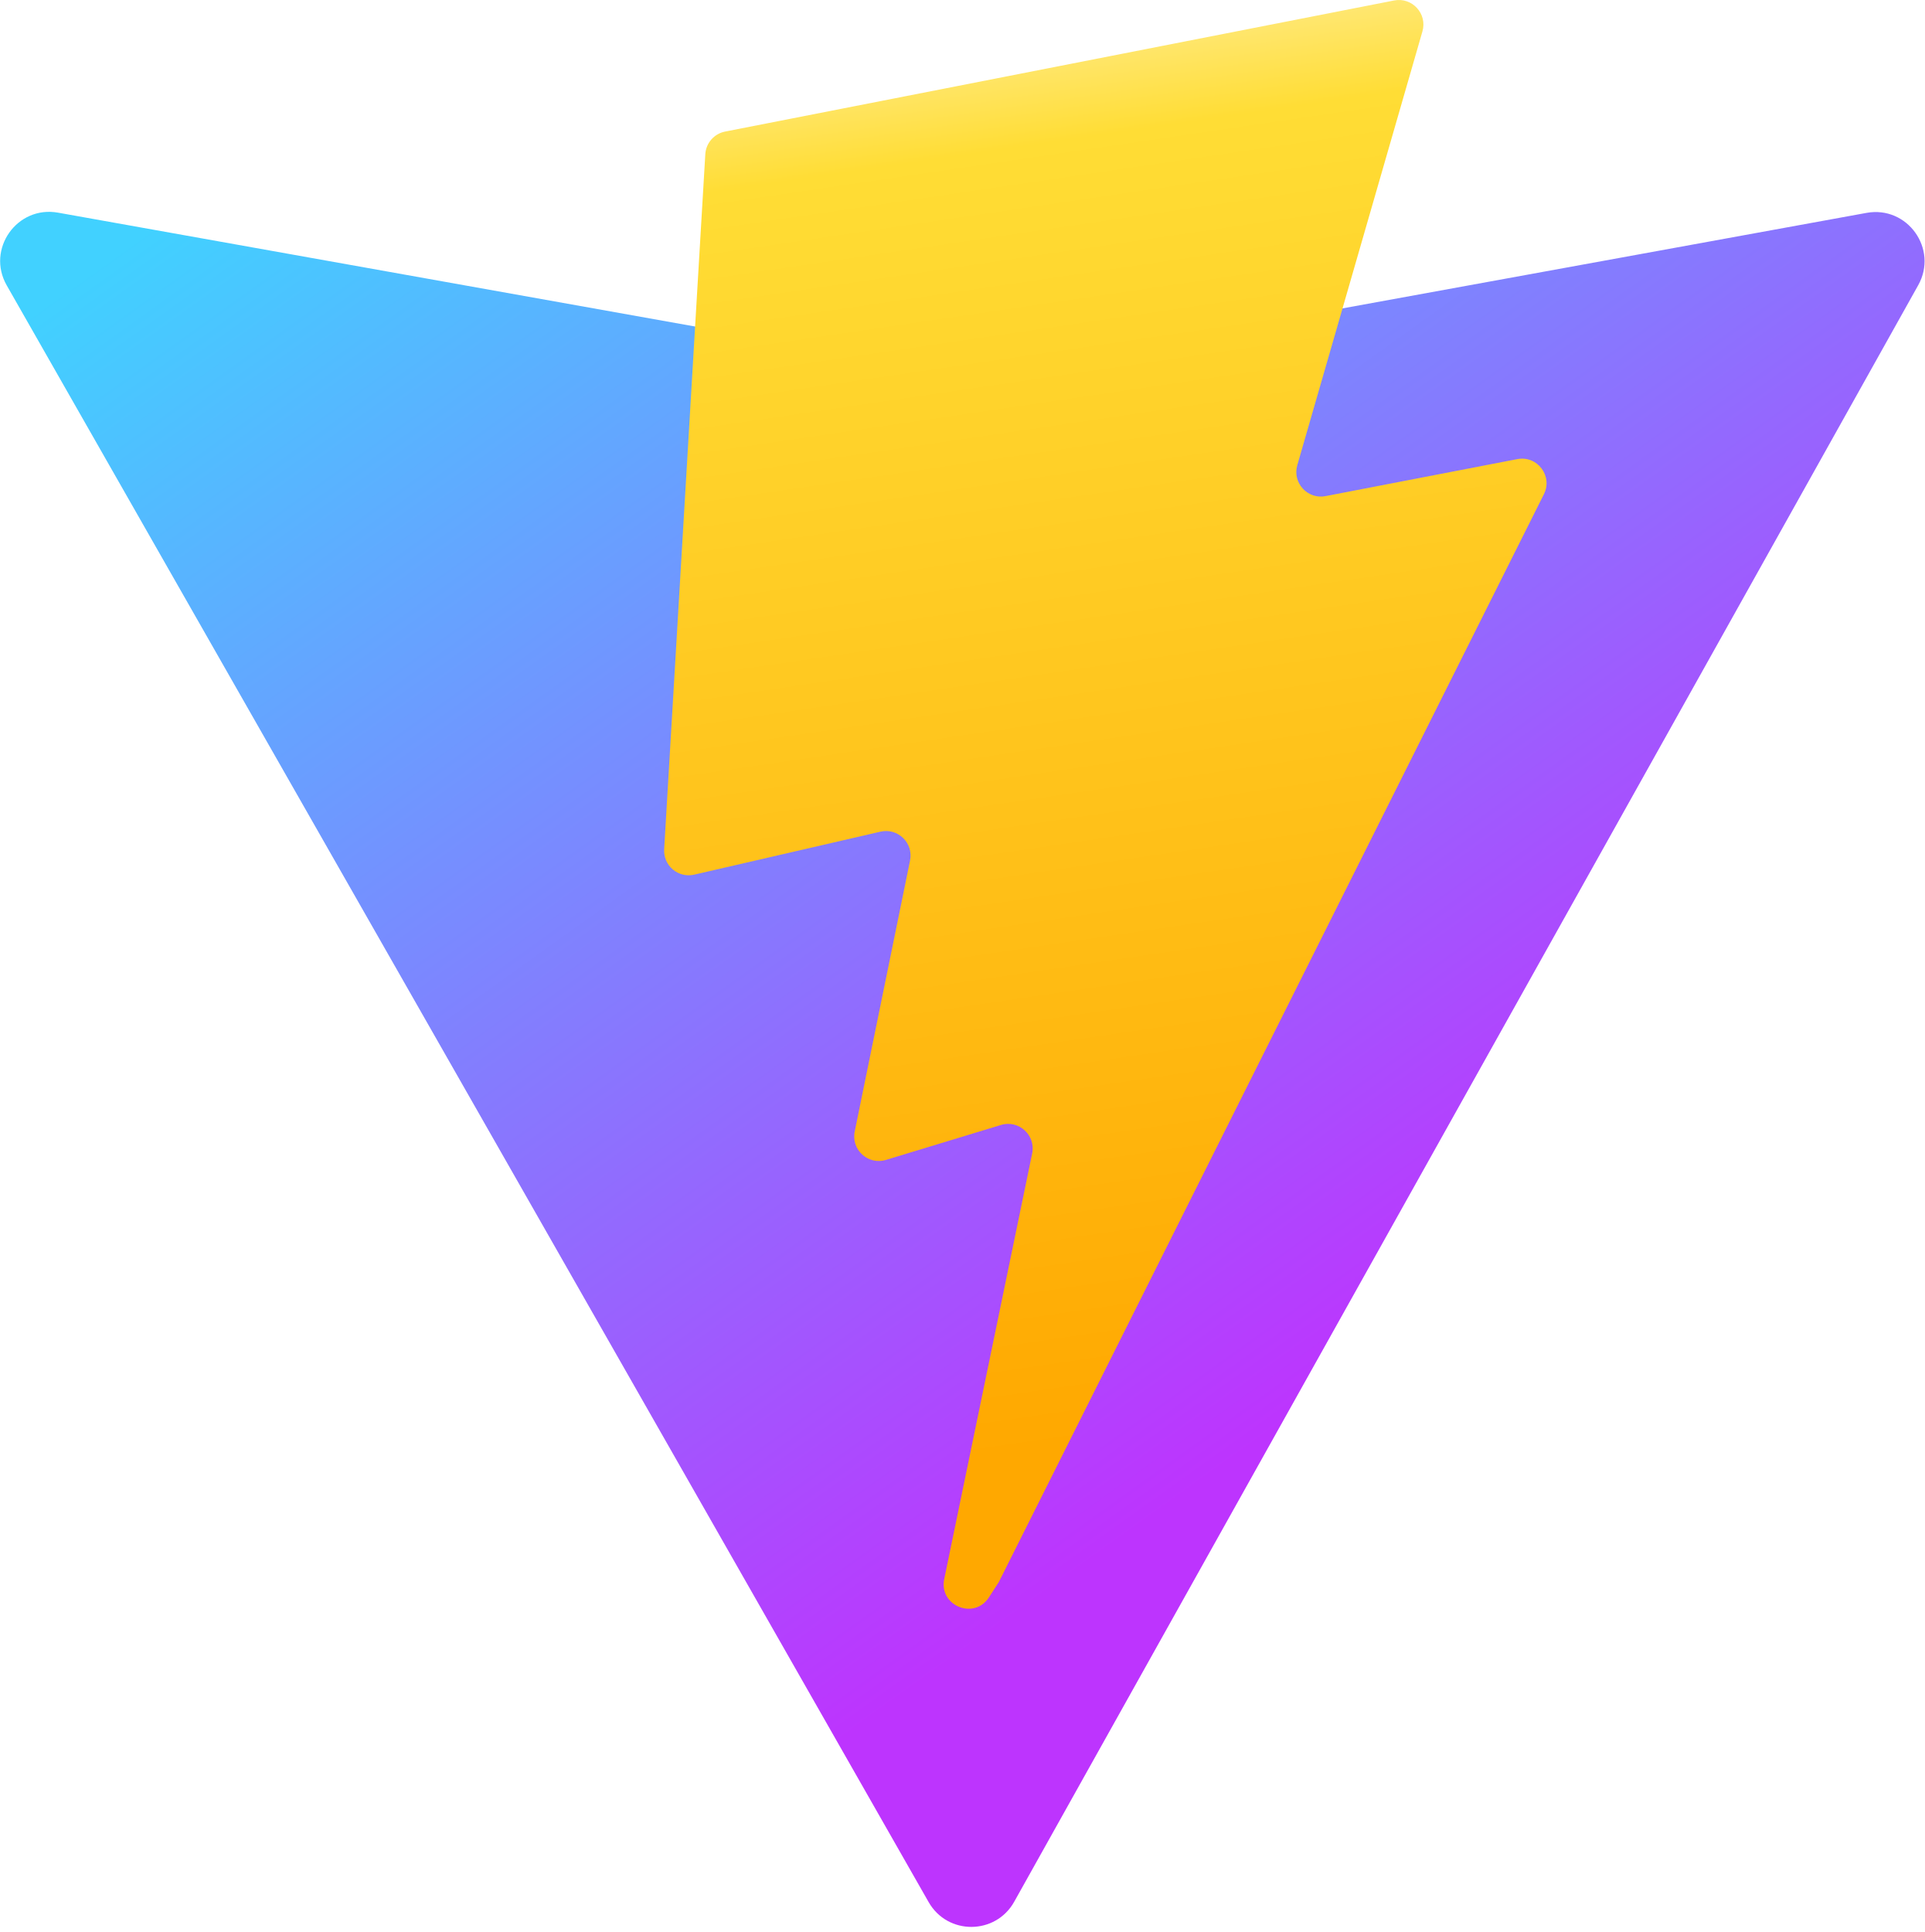
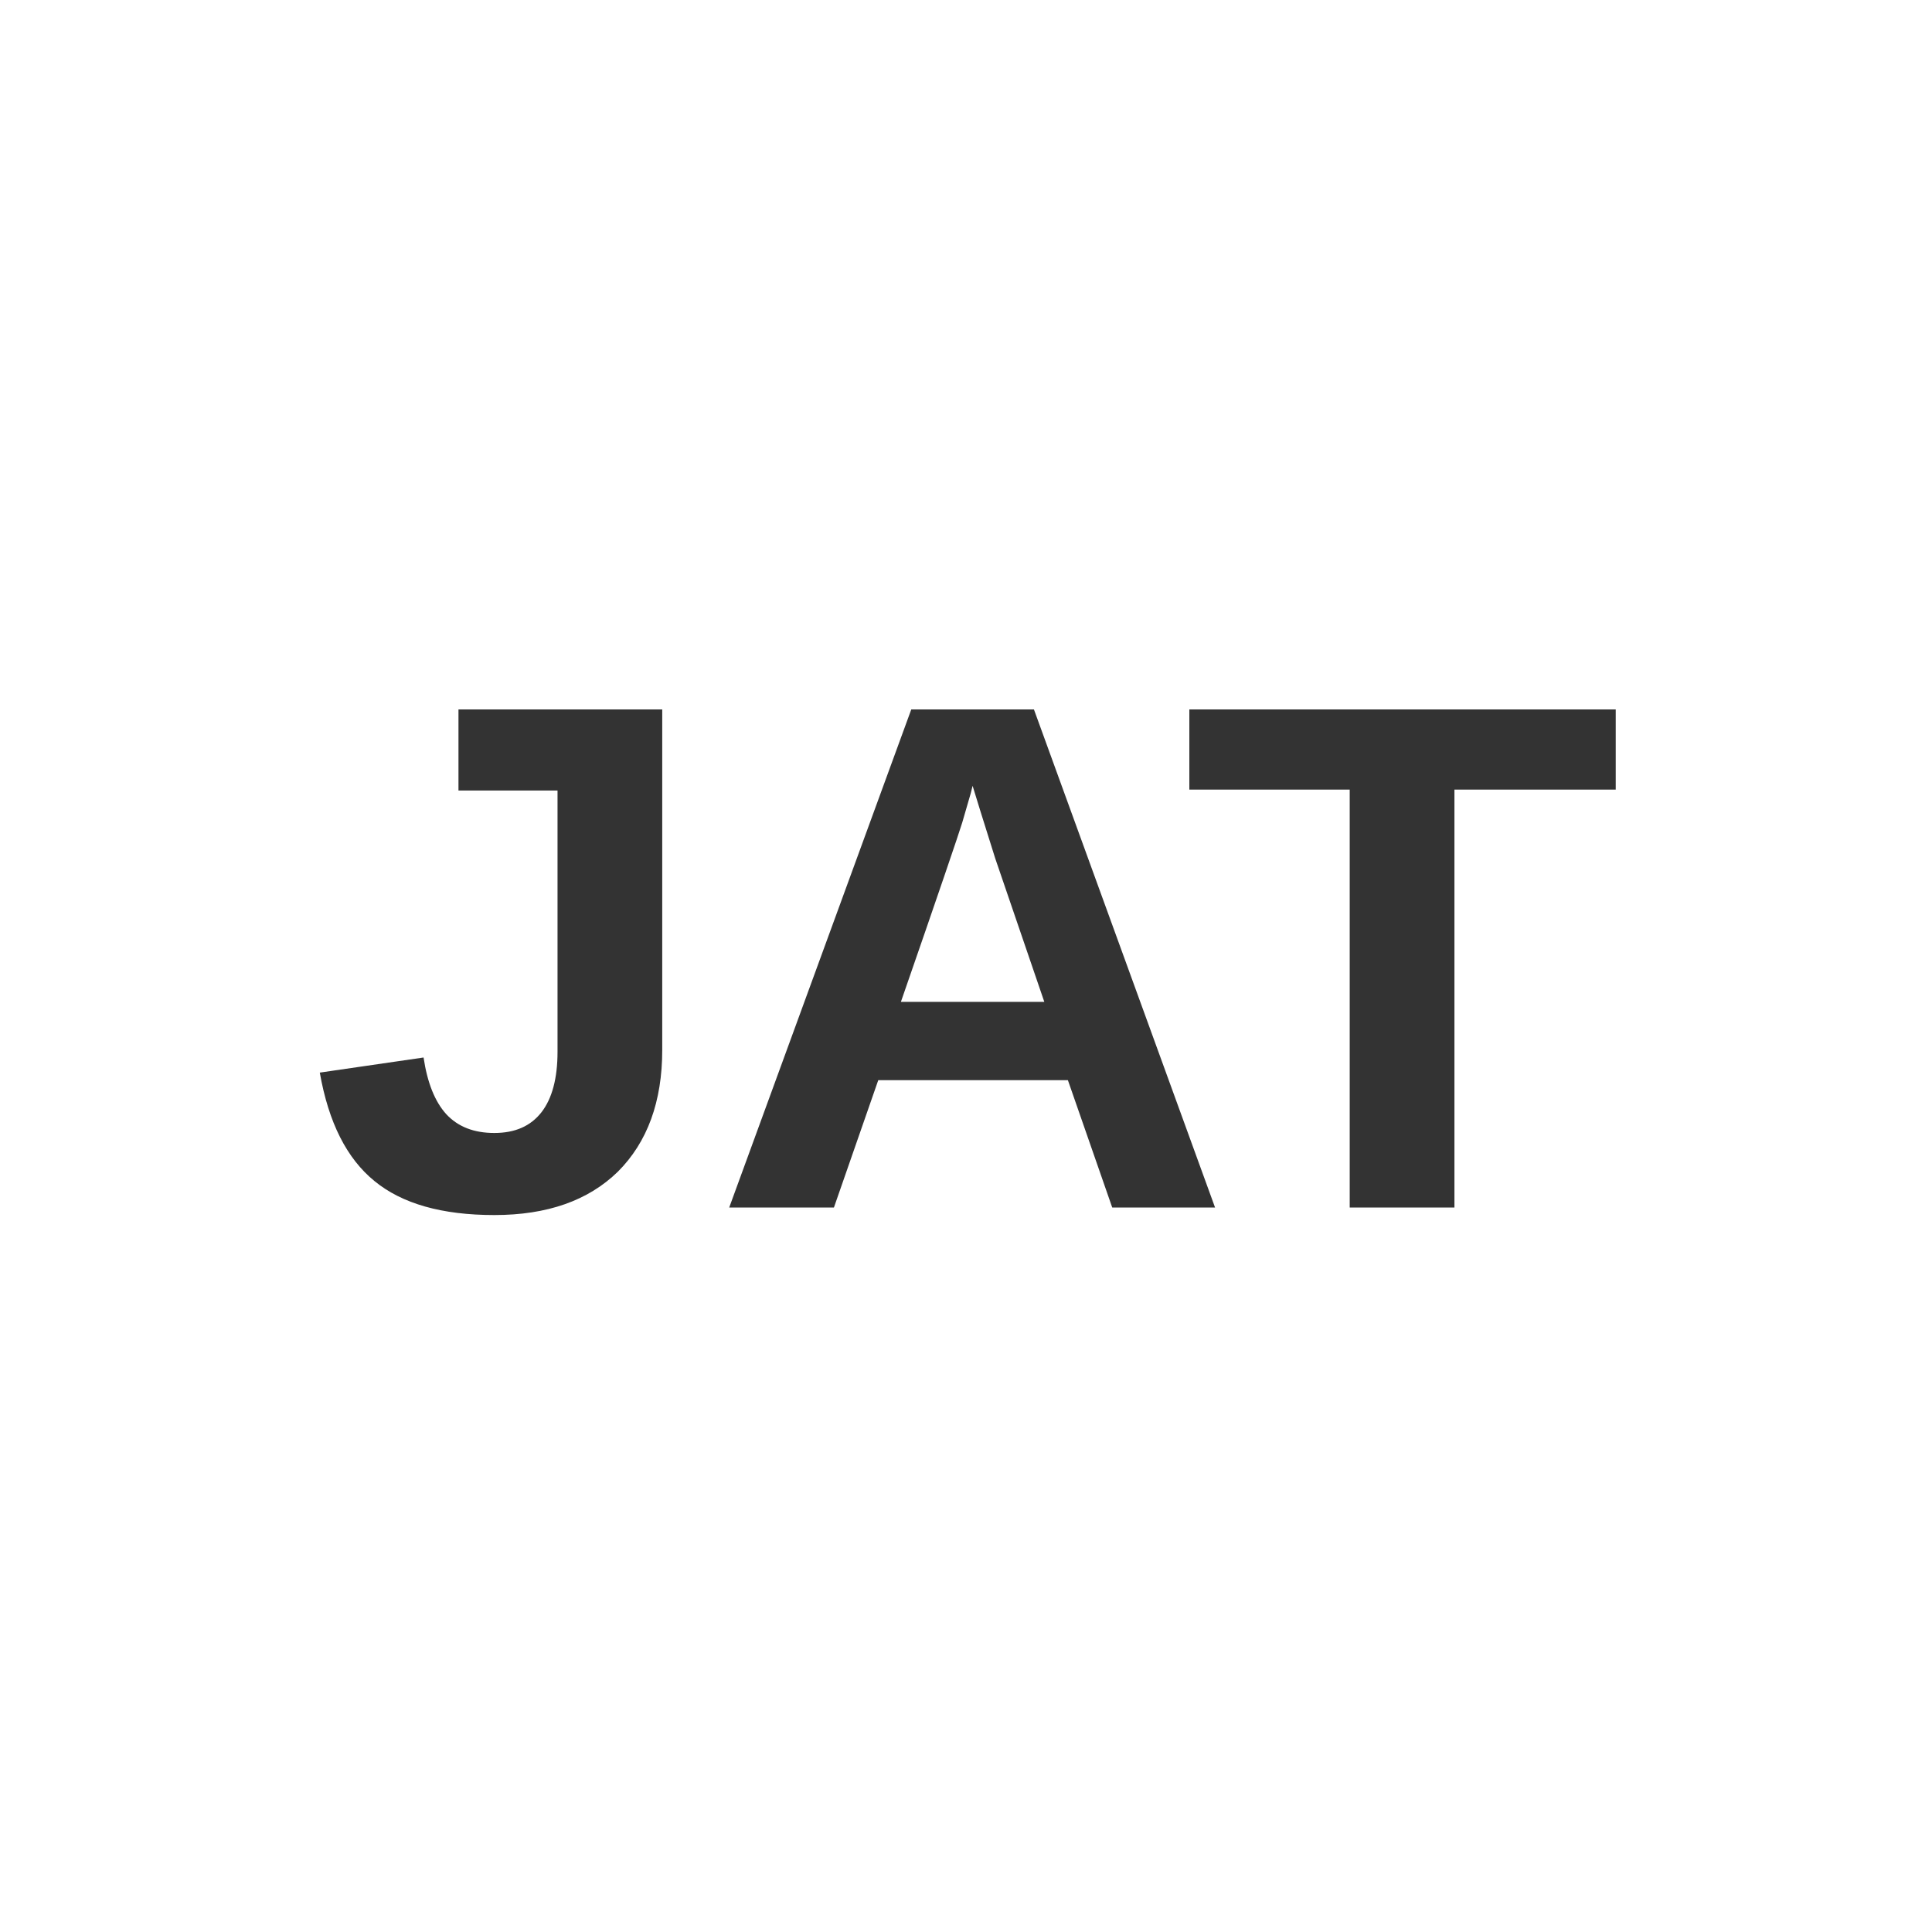
- <svg xmlns="http://www.w3.org/2000/svg" aria-hidden="true" role="img" class="iconify iconify--logos" width="31.88" height="32" preserveAspectRatio="xMidYMid meet" viewBox="0 0 256 257">
-   <defs>
-     <linearGradient id="IconifyId1813088fe1fbc01fb466" x1="-.828%" x2="57.636%" y1="7.652%" y2="78.411%">
-       <stop offset="0%" stop-color="#41D1FF" />
-       <stop offset="100%" stop-color="#BD34FE" />
-     </linearGradient>
-     <linearGradient id="IconifyId1813088fe1fbc01fb467" x1="43.376%" x2="50.316%" y1="2.242%" y2="89.03%">
-       <stop offset="0%" stop-color="#FFEA83" />
-       <stop offset="8.333%" stop-color="#FFDD35" />
-       <stop offset="100%" stop-color="#FFA800" />
-     </linearGradient>
-   </defs>
-   <path fill="url(#IconifyId1813088fe1fbc01fb466)" d="M255.153 37.938L134.897 252.976c-2.483 4.44-8.862 4.466-11.382.048L.875 37.958c-2.746-4.814 1.371-10.646 6.827-9.67l120.385 21.517a6.537 6.537 0 0 0 2.322-.004l117.867-21.483c5.438-.991 9.574 4.796 6.877 9.62Z" />
-   <path fill="url(#IconifyId1813088fe1fbc01fb467)" d="M185.432.063L96.44 17.501a3.268 3.268 0 0 0-2.634 3.014l-5.474 92.456a3.268 3.268 0 0 0 3.997 3.378l24.777-5.718c2.318-.535 4.413 1.507 3.936 3.838l-7.361 36.047c-.495 2.426 1.782 4.5 4.151 3.78l15.304-4.649c2.372-.72 4.652 1.36 4.15 3.788l-11.698 56.621c-.732 3.542 3.979 5.473 5.943 2.437l1.313-2.028l72.516-144.72c1.215-2.423-.88-5.186-3.54-4.672l-25.505 4.922c-2.396.462-4.435-1.77-3.759-4.114l16.646-57.705c.677-2.35-1.37-4.583-3.769-4.113Z" />
+ <svg xmlns="http://www.w3.org/2000/svg" width="32" height="32" viewBox="0 0 32 32">
+   <text x="16" y="20" font-family="Arial, sans-serif" font-size="12" font-weight="bold" text-anchor="middle" fill="#333333">JAT</text>
</svg>
